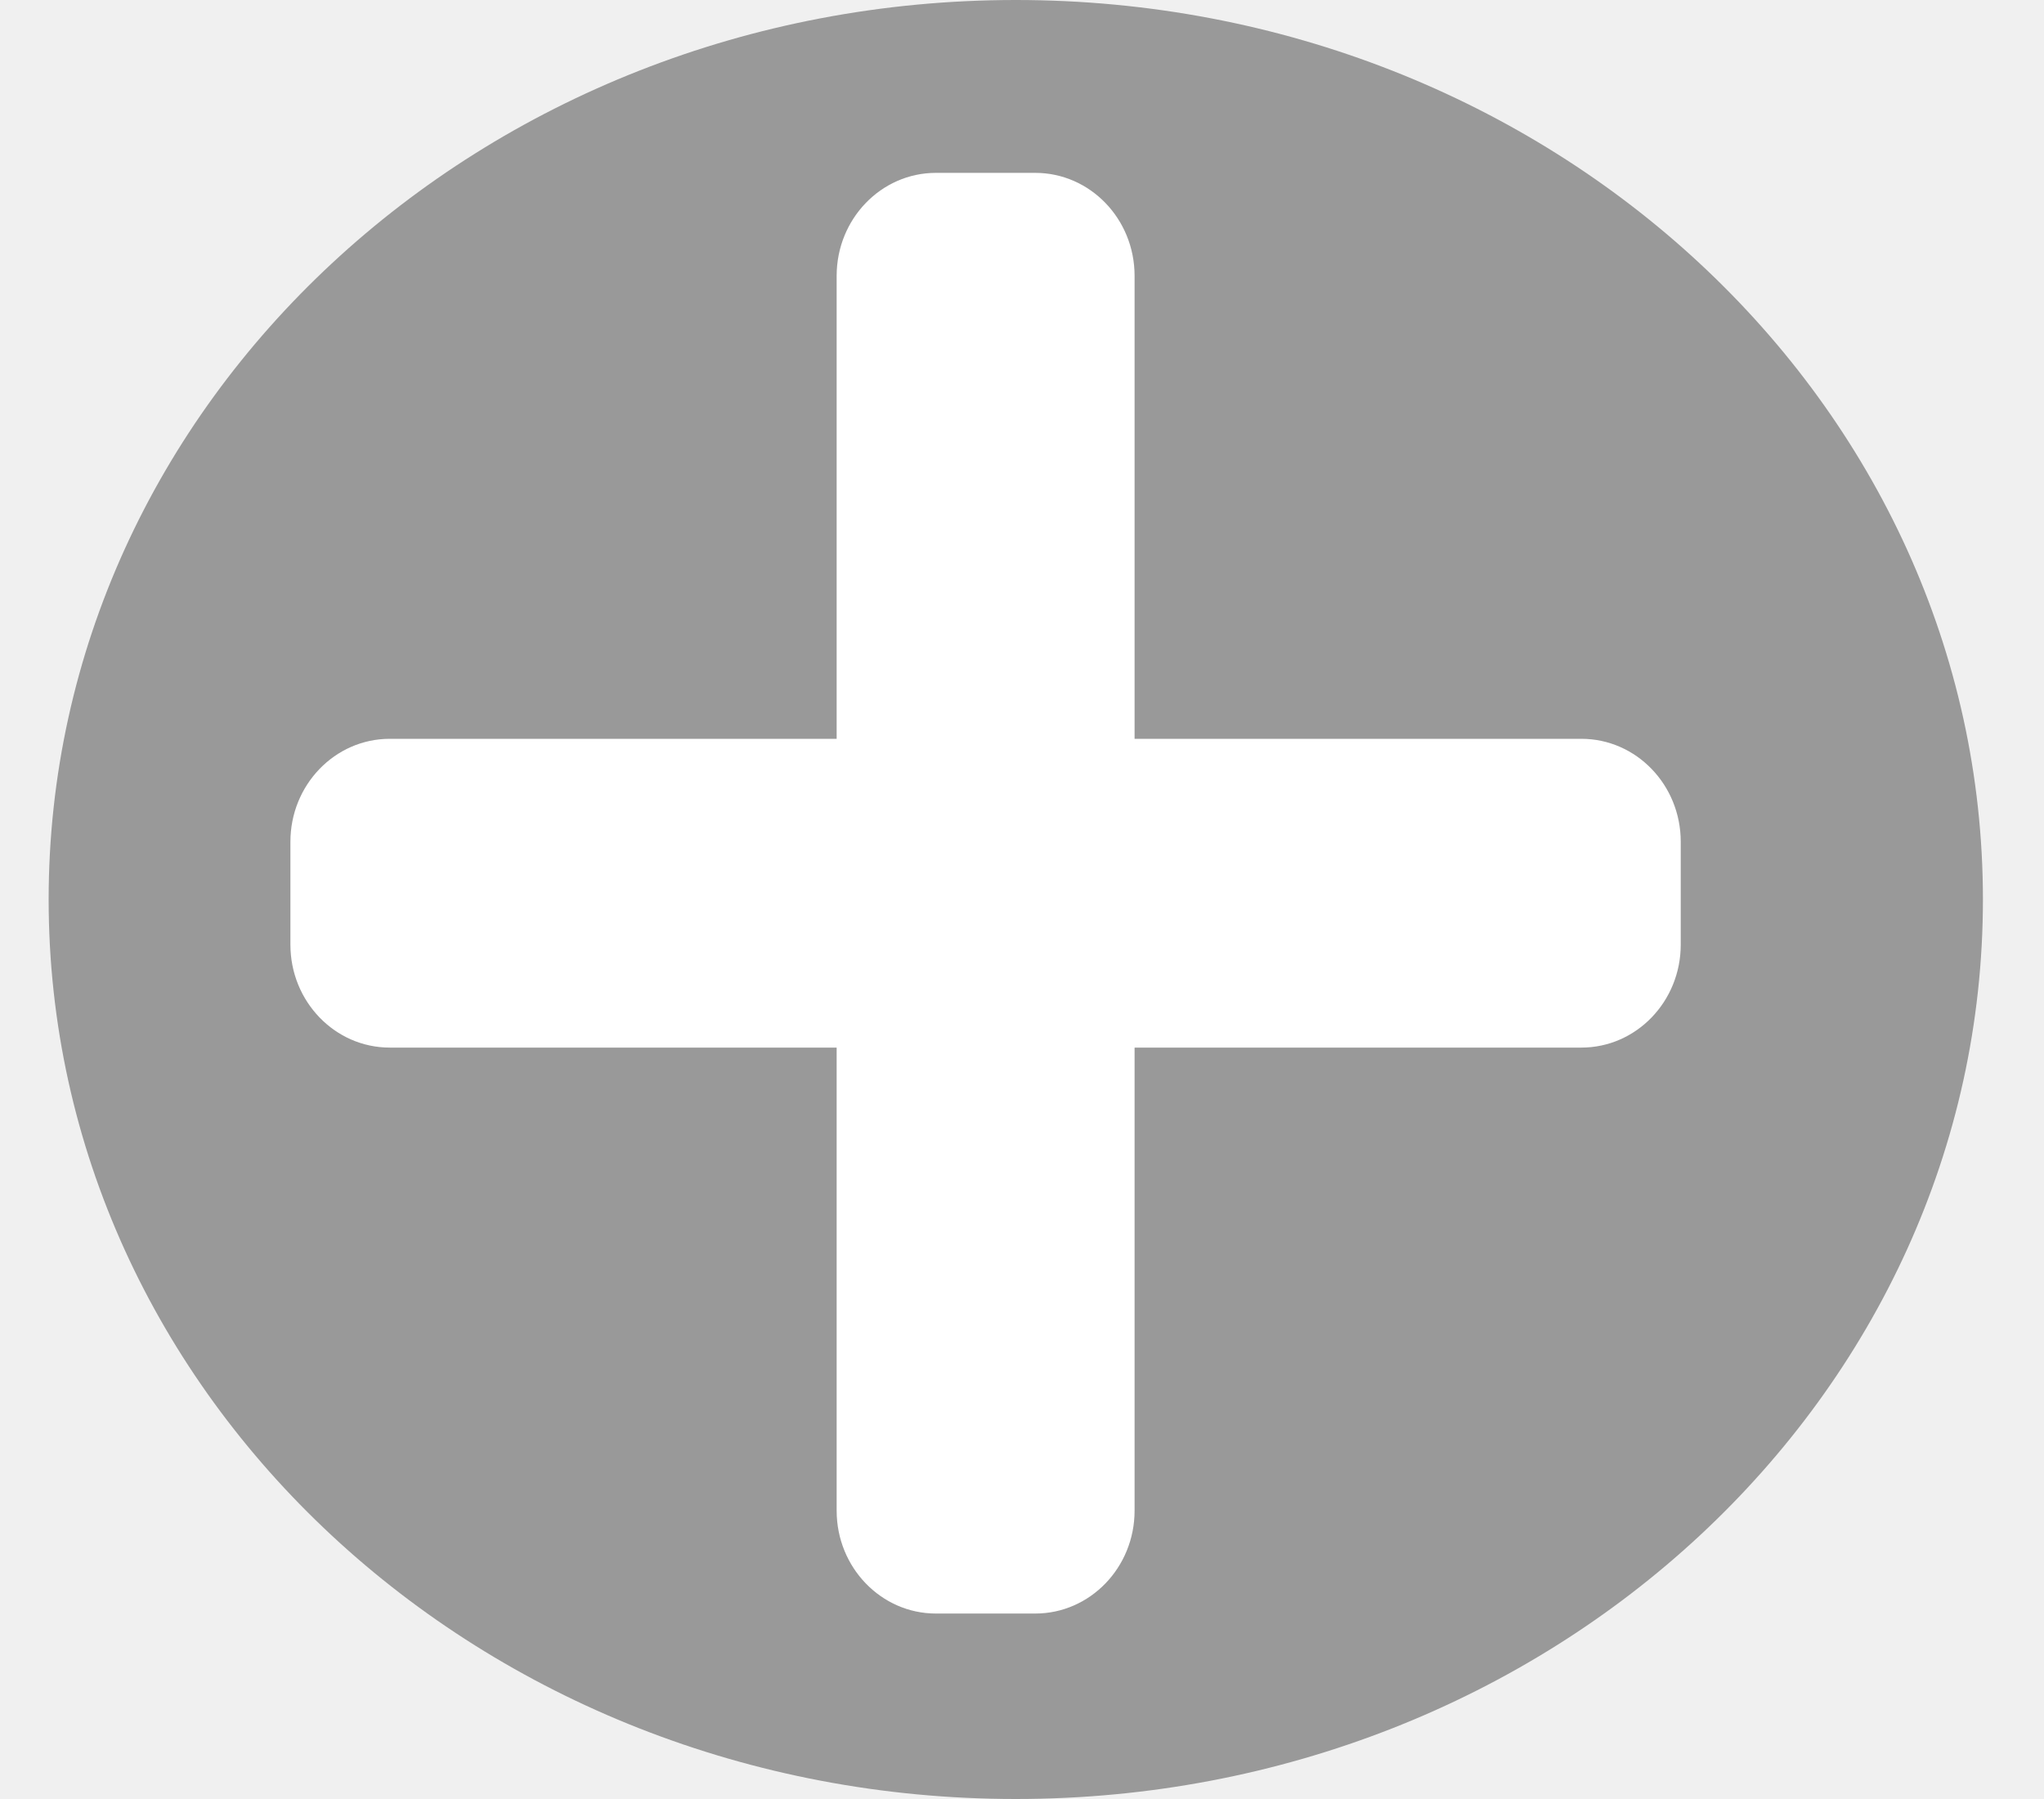
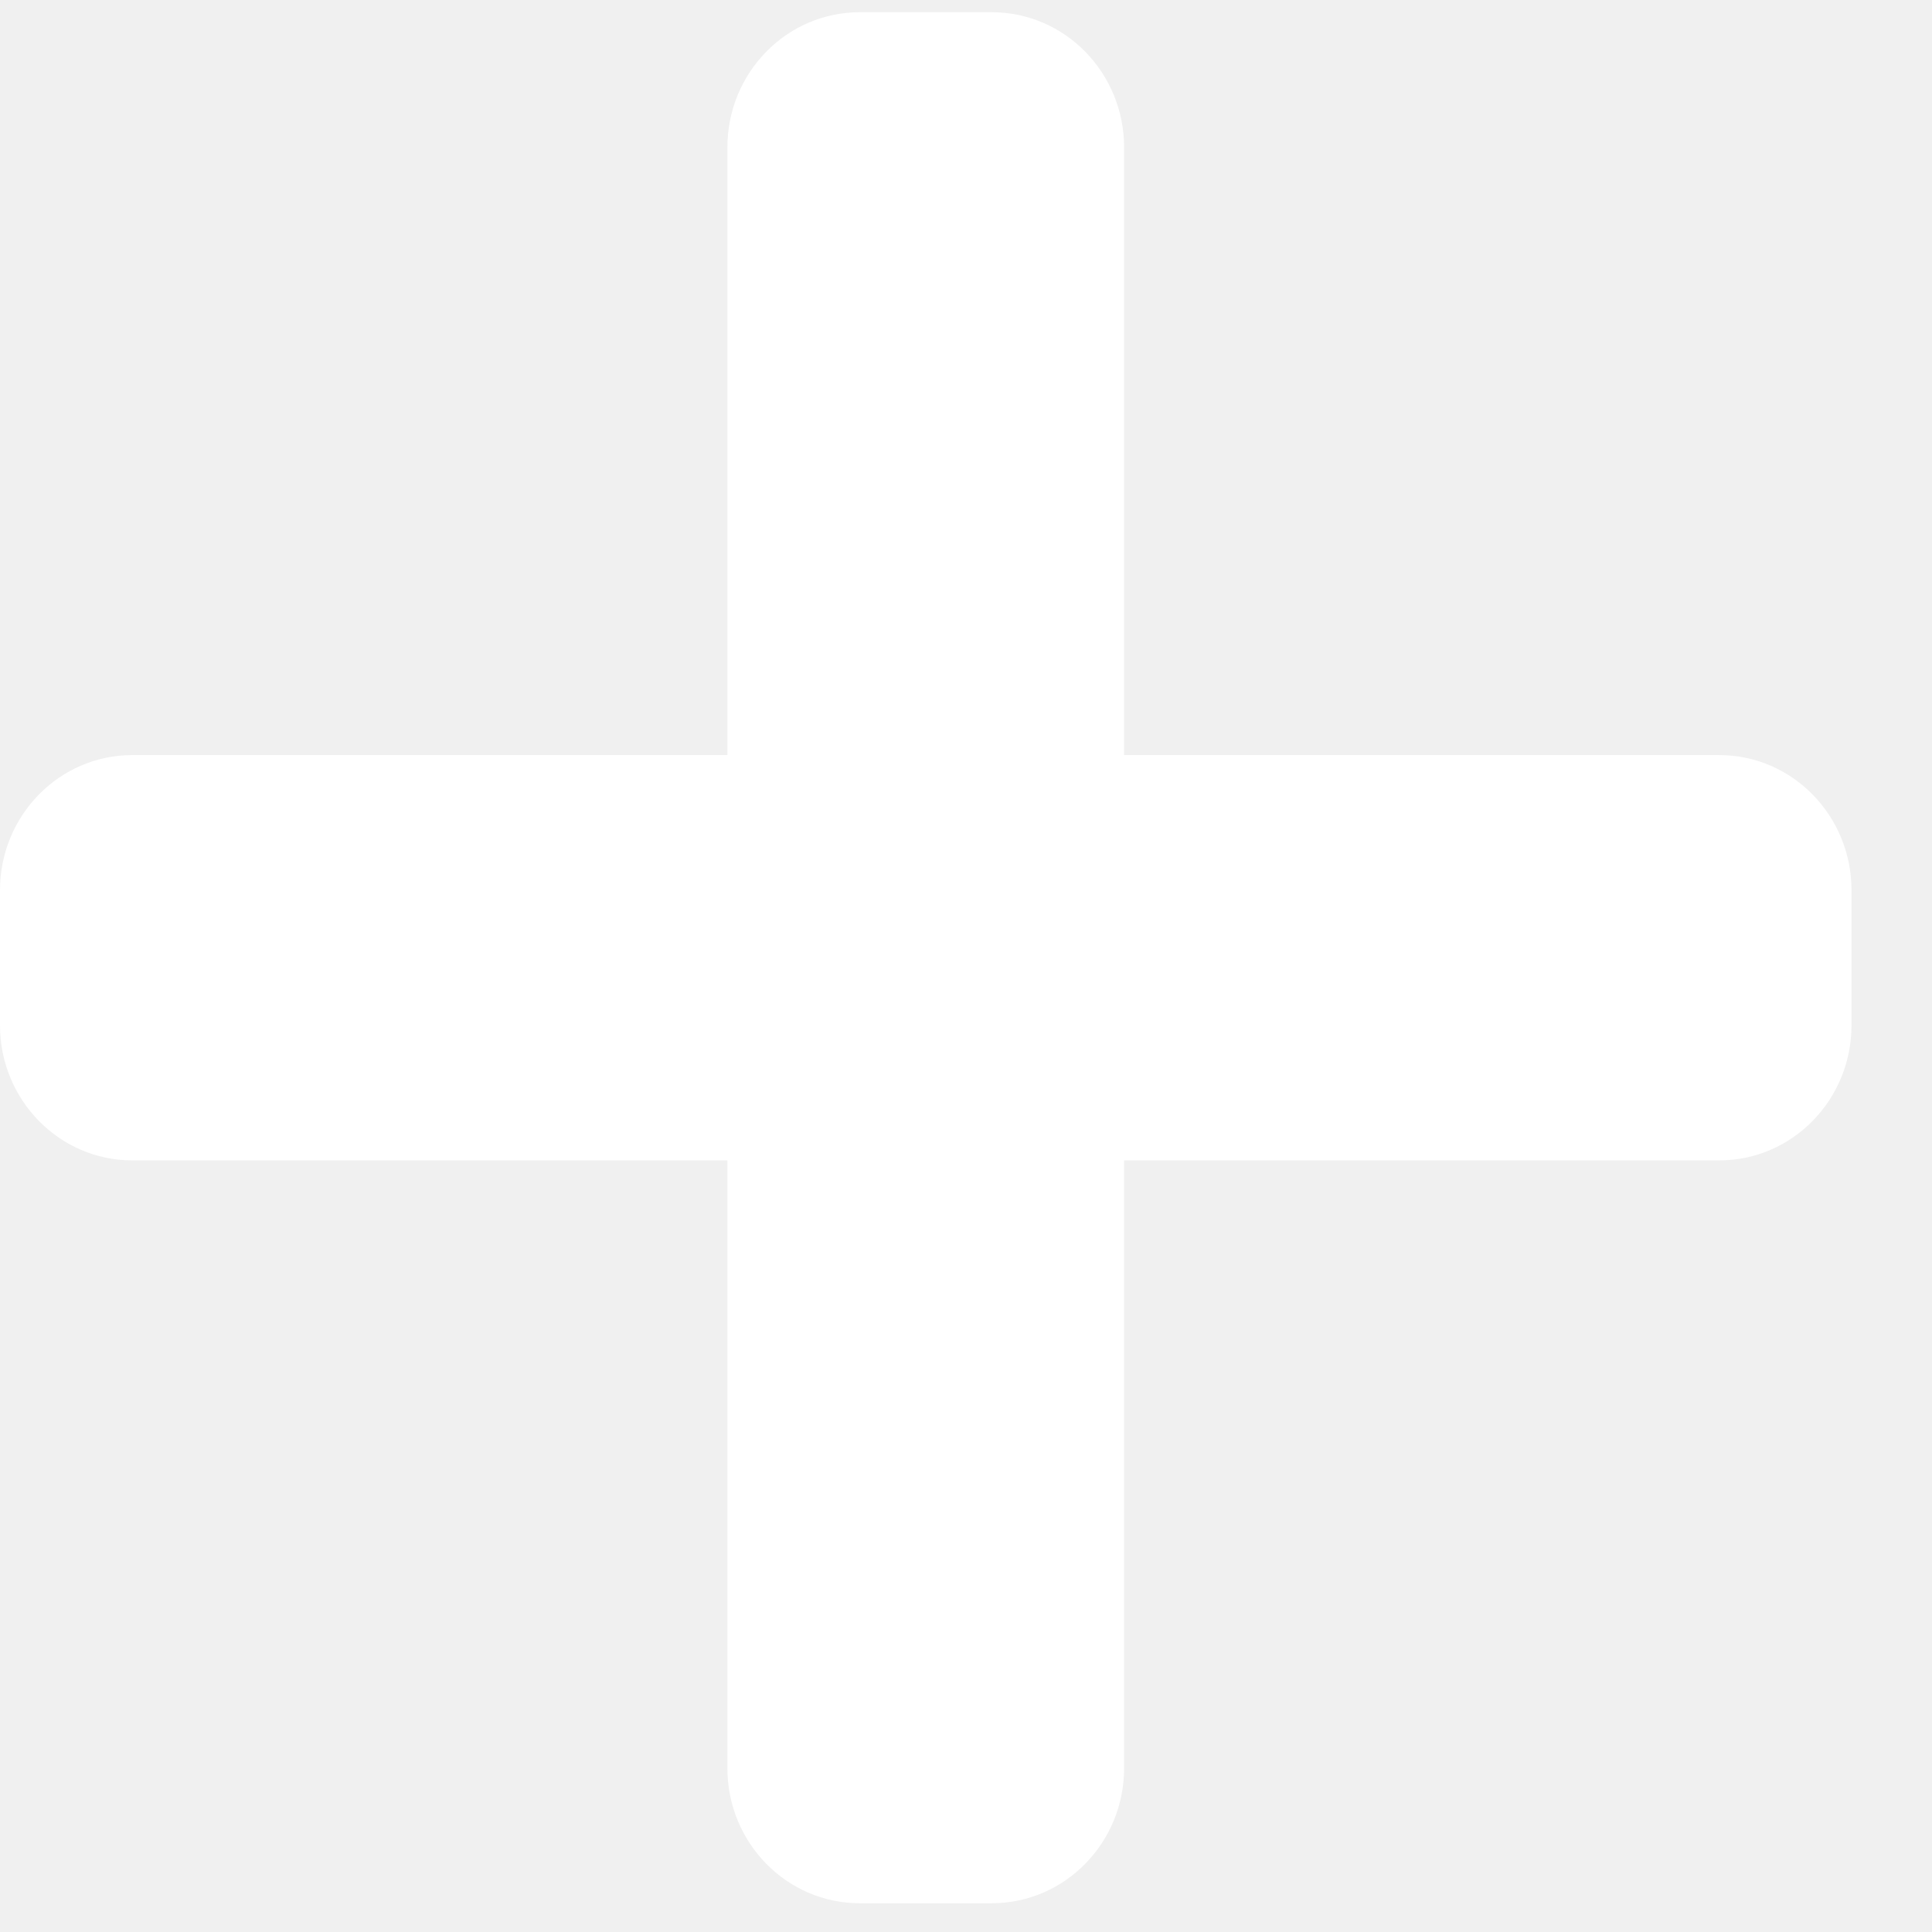
- <svg xmlns="http://www.w3.org/2000/svg" width="25" height="22" viewBox="0 0 25 22" fill="none">
-   <path d="M12.424 0C5.889 0 0.595 4.923 0.595 11C0.595 17.077 5.889 22 12.424 22C18.959 22 24.253 17.077 24.253 11C24.253 4.923 18.959 0 12.424 0Z" fill="#999999" />
-   <path d="M19.342 9.035H13.877V3.373C13.877 2.678 13.333 2.114 12.662 2.114H11.447C10.777 2.114 10.233 2.678 10.233 3.373V9.035H4.767C4.096 9.035 3.552 9.599 3.552 10.294V11.552C3.552 12.247 4.096 12.811 4.767 12.811H10.233V18.474C10.233 19.168 10.777 19.732 11.447 19.732H12.662C13.333 19.732 13.877 19.168 13.877 18.474V12.811H19.342C20.013 12.811 20.557 12.247 20.557 11.552V10.294C20.557 9.599 20.013 9.035 19.342 9.035Z" fill="white" />
+ <svg xmlns="http://www.w3.org/2000/svg" width="18" height="18" viewBox="0 0 18 18" fill="none">
+   <path d="M16.018 7.035H10.473V1.373C10.473 0.678 9.921 0.114 9.241 0.114H8.009C7.329 0.114 6.777 0.678 6.777 1.373V7.035H1.232C0.552 7.035 0 7.599 0 8.294V9.552C0 10.247 0.552 10.811 1.232 10.811H6.777V16.474C6.777 17.168 7.329 17.732 8.009 17.732H9.241C9.921 17.732 10.473 17.168 10.473 16.474V10.811H16.018C16.698 10.811 17.25 10.247 17.25 9.552V8.294C17.25 7.599 16.698 7.035 16.018 7.035Z" fill="white" />
</svg>
